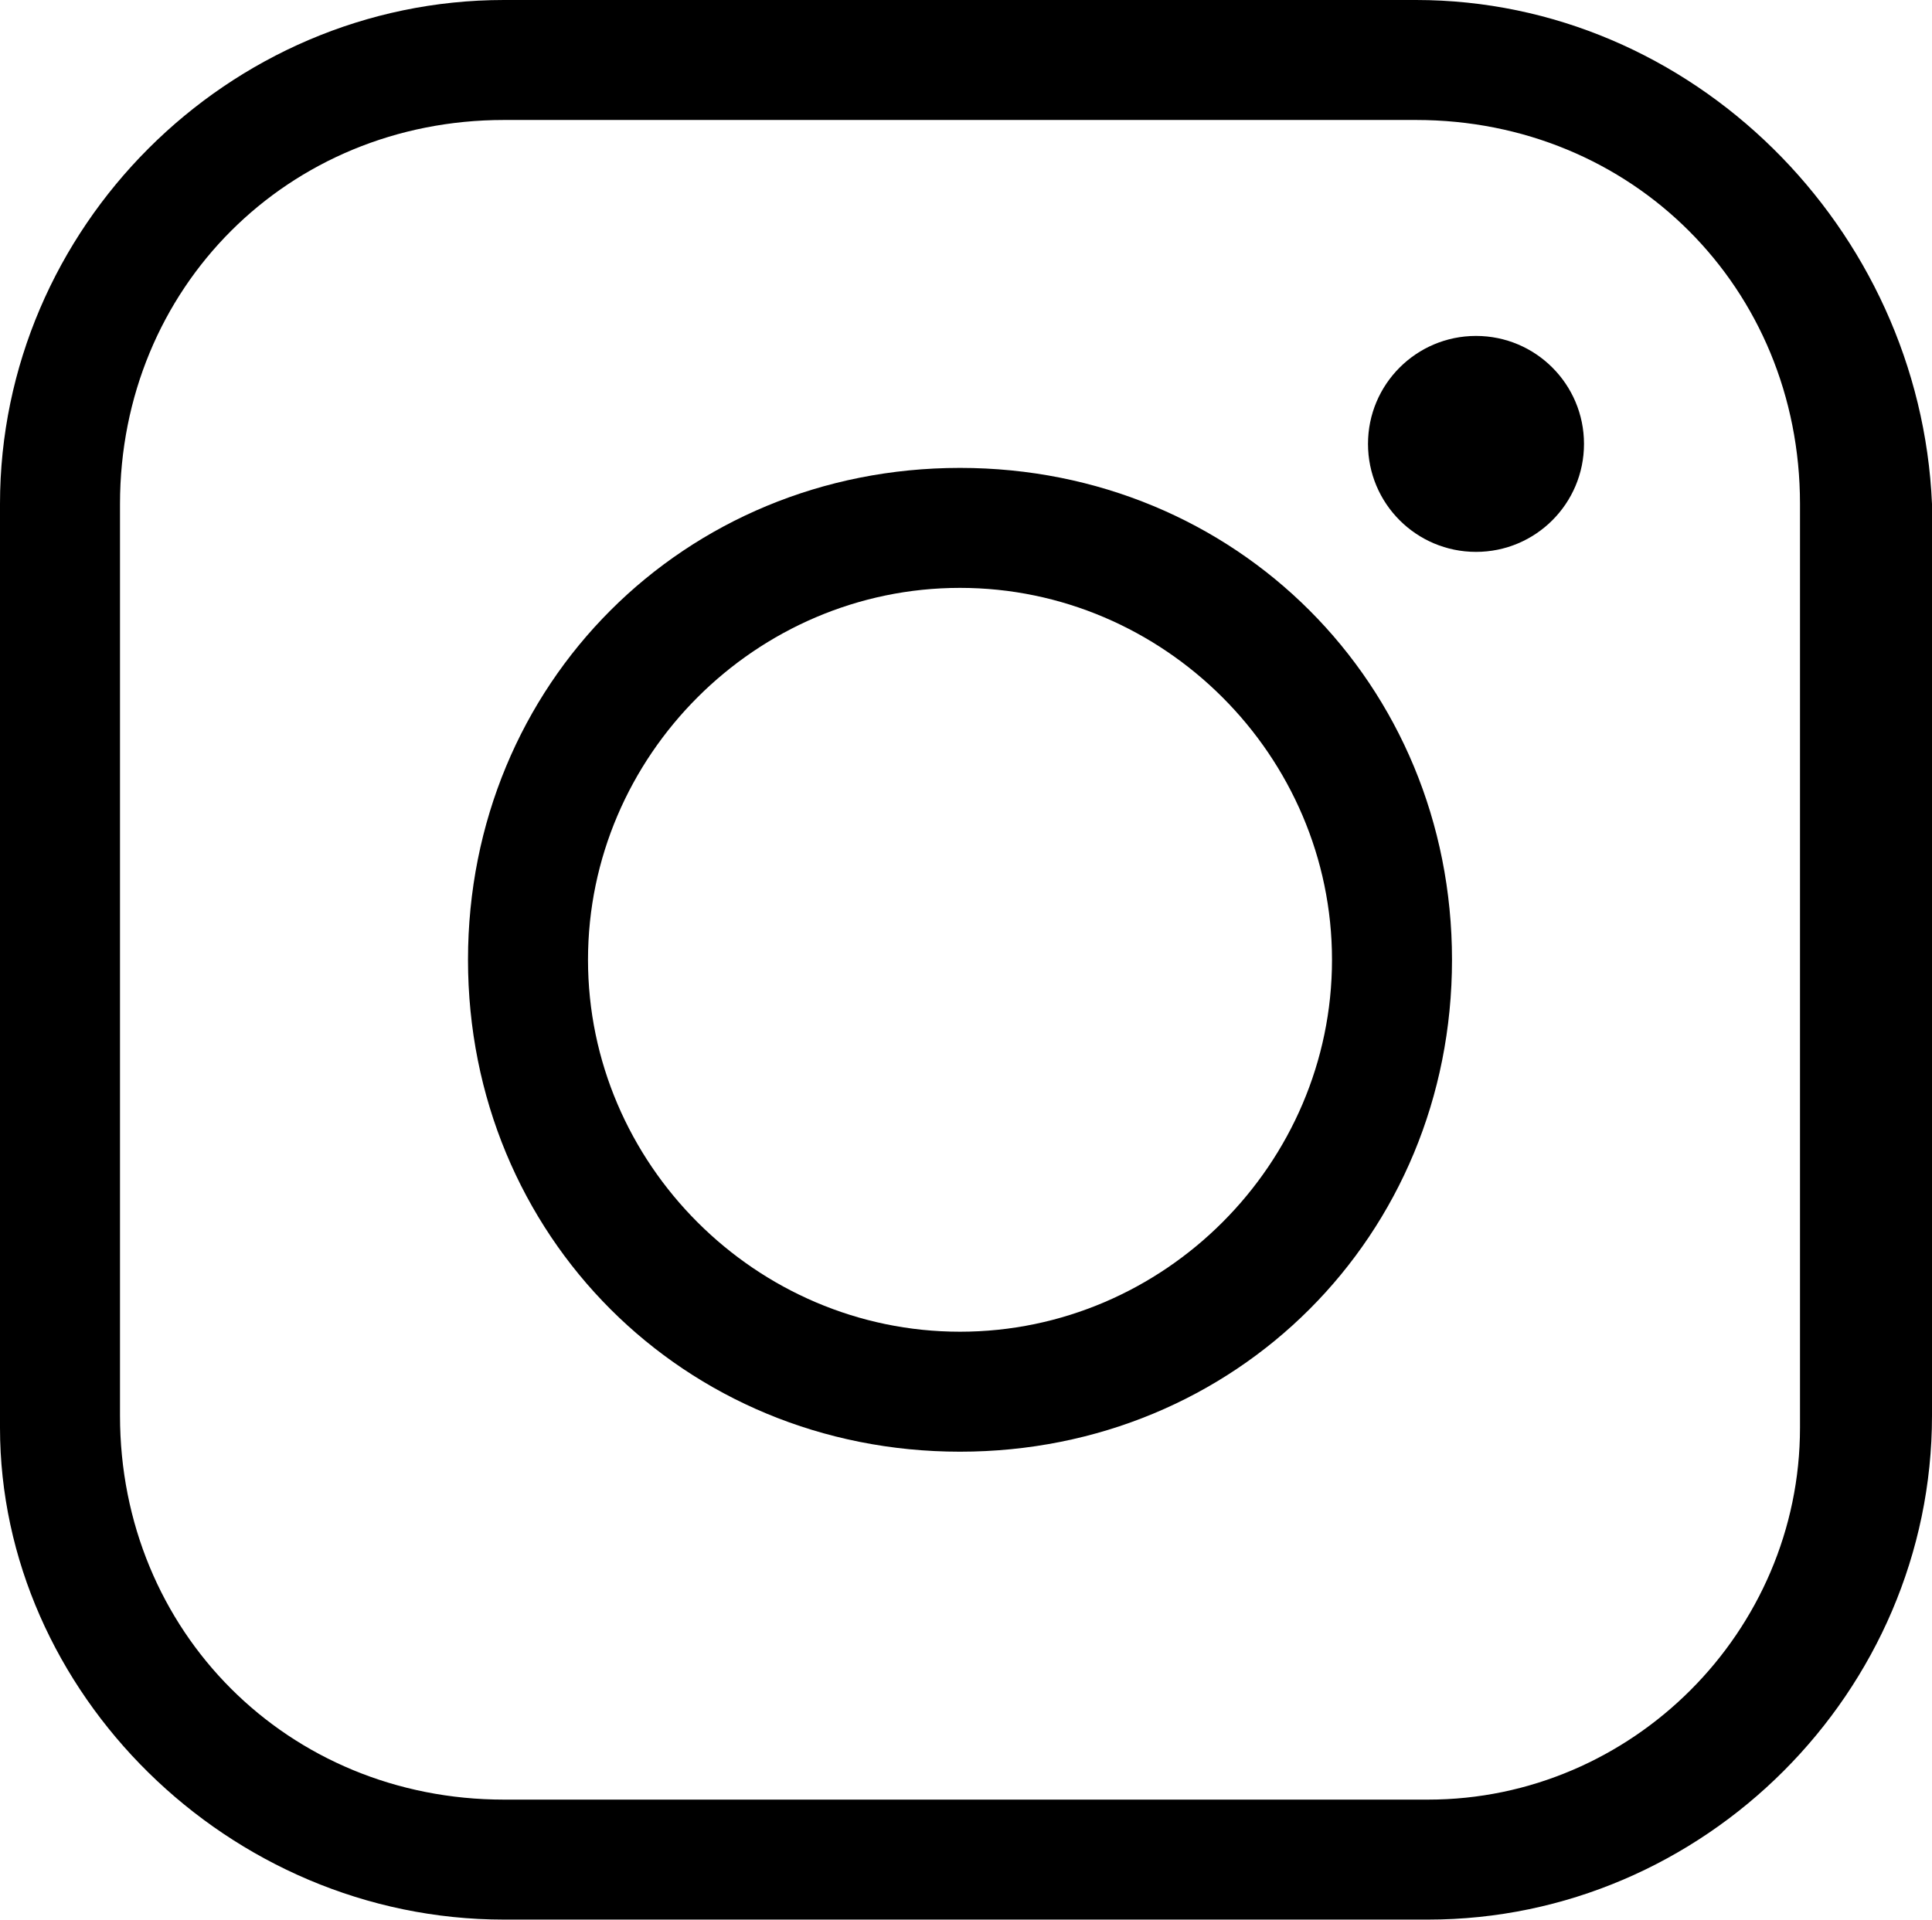
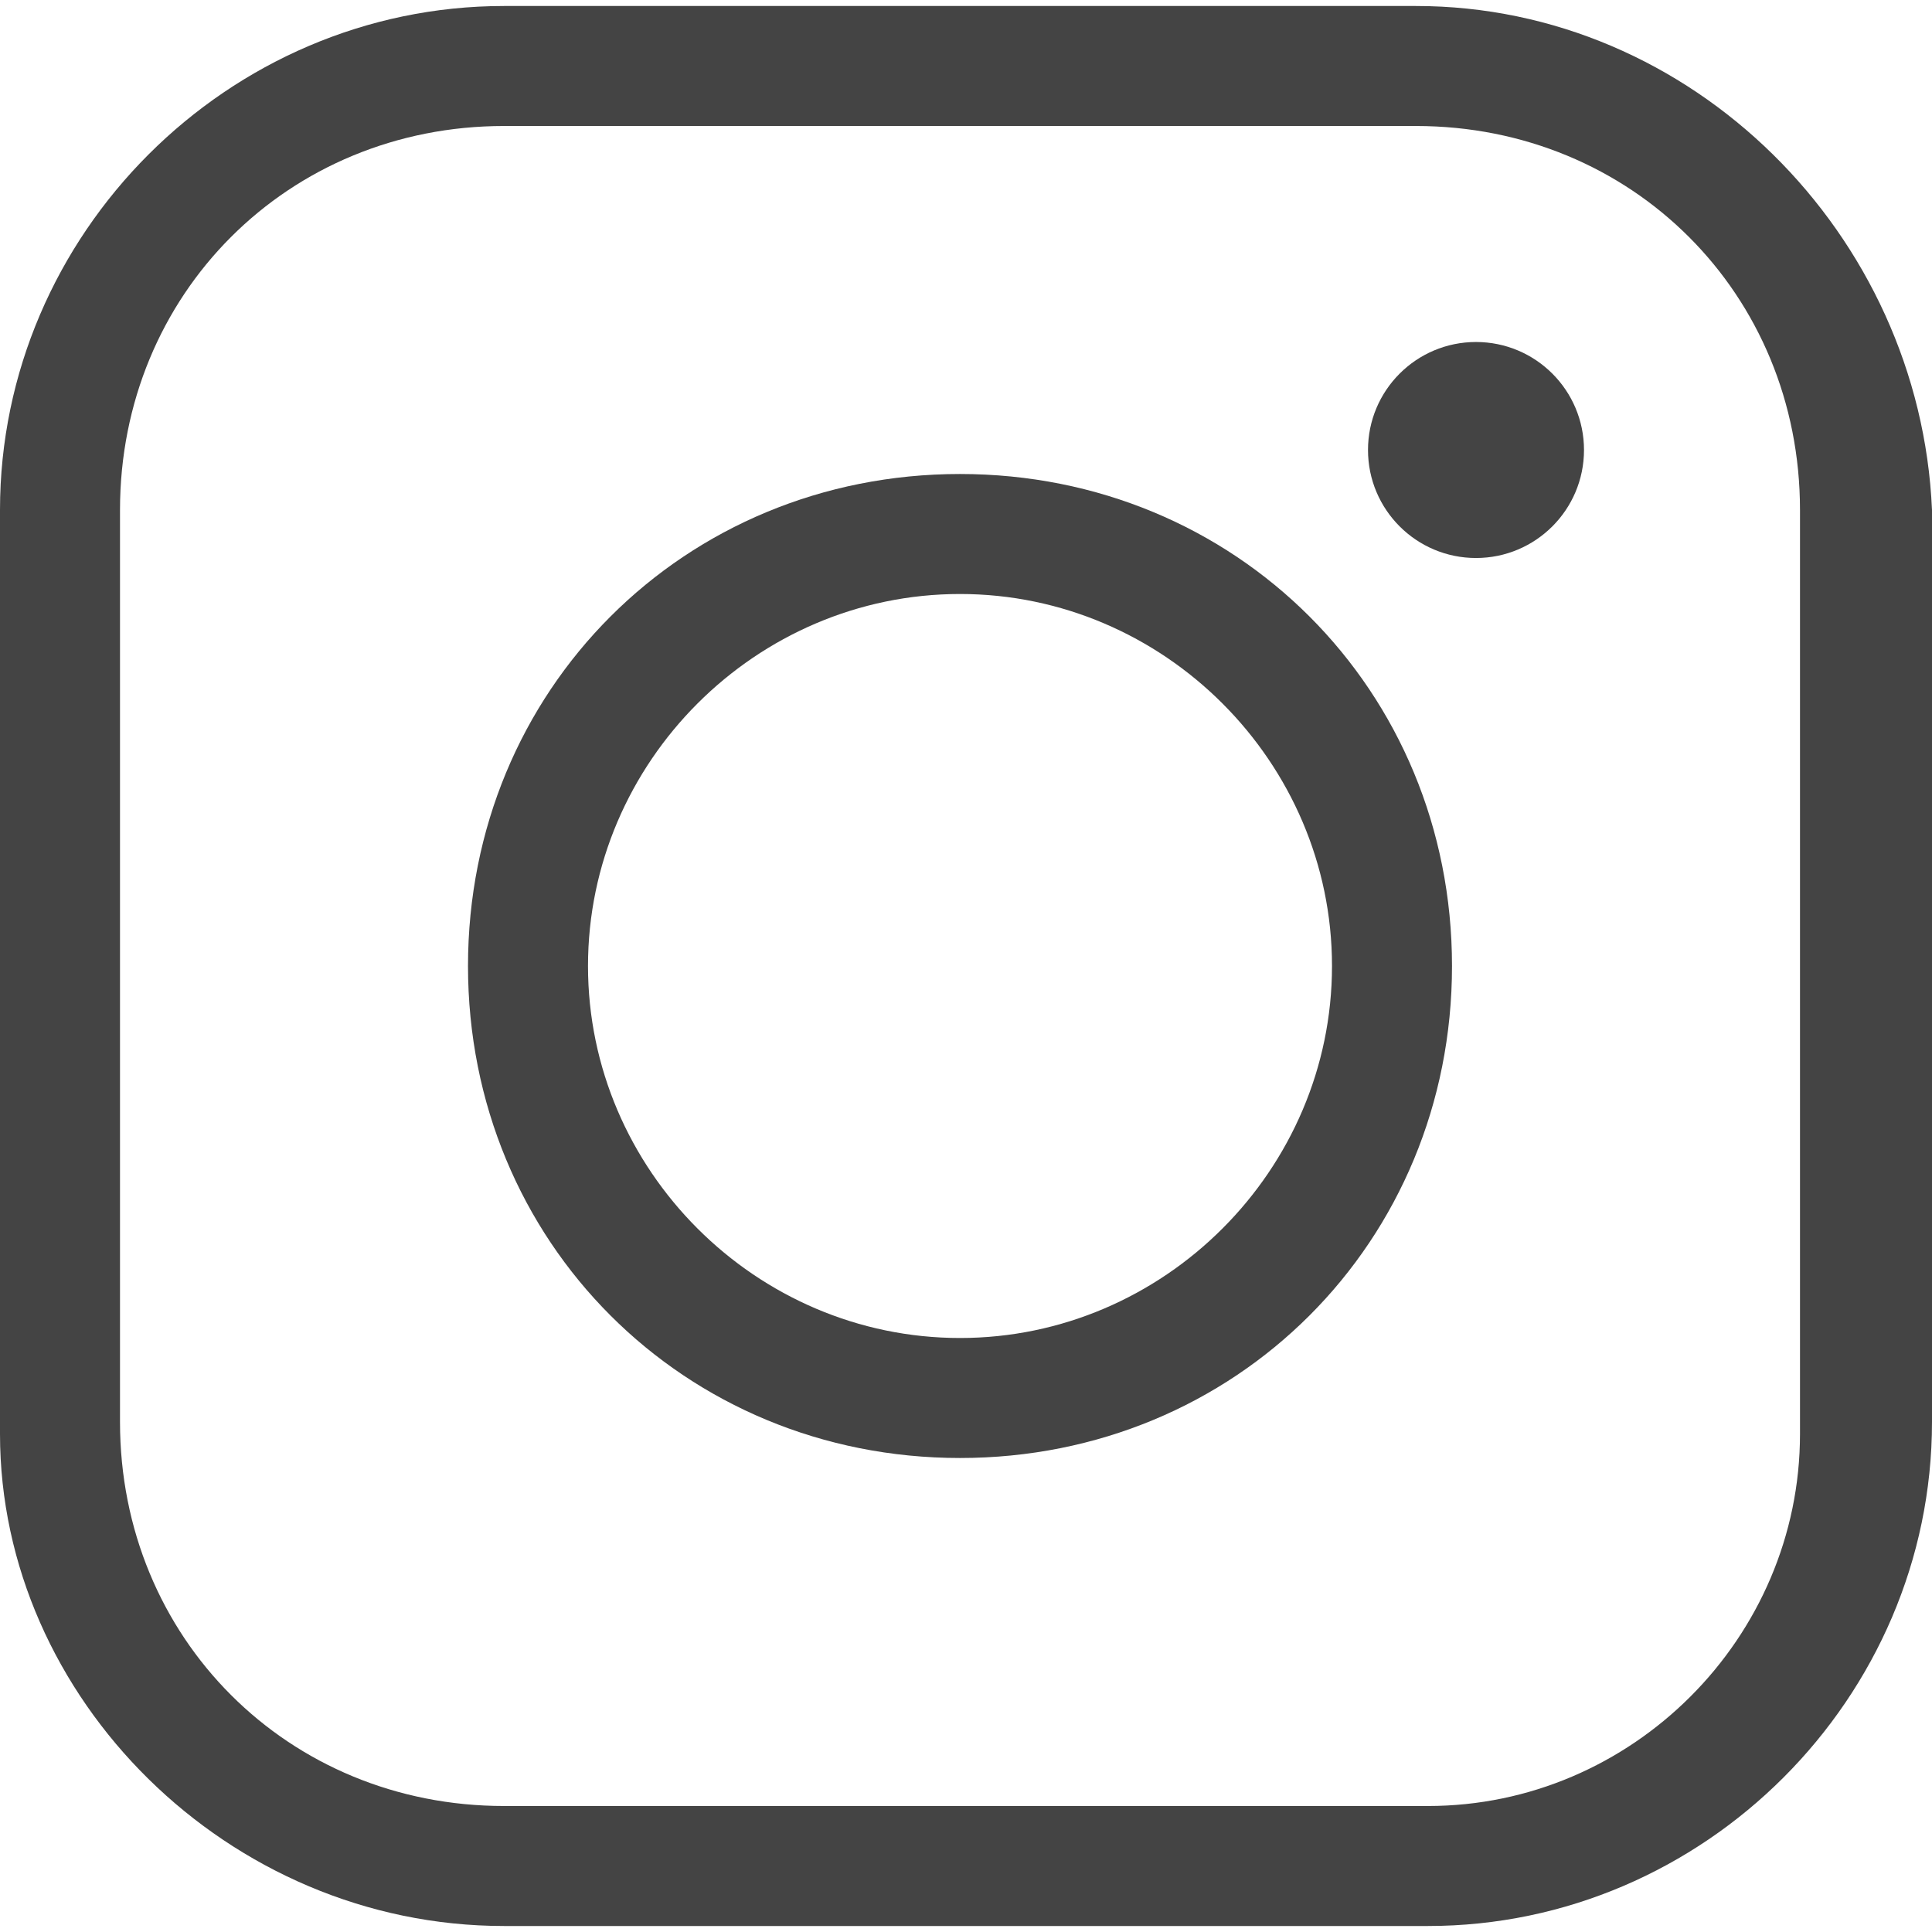
- <svg xmlns="http://www.w3.org/2000/svg" version="1.1" id="Layer_1" x="0px" y="0px" viewBox="0 0 16.1 16" style="enable-background:new 0 0 16.1 16;" xml:space="preserve">
-   <style type="text/css"> st0{fill:#231F20;}
- </style>
-   <path class="st0" d="M11.8,1C13.6,1,15,2.4,15,4.2v7.7c0,1.7-1.4,3.1-3.1,3.1H4.2C2.4,15,1,13.6,1,11.8V4.2C1,2.4,2.4,1,4.2,1H11.8M11.8,0H4.2C1.9,0,0,1.9,0,4.2v7.7C0,14.1,1.9,16,4.2,16h7.7c2.3,0,4.2-1.9,4.2-4.2V4.2C16,1.9,14.1,0,11.8,0z" />
-   <path class="st0" d="M8,4.9c1.7,0,3.1,1.4,3.1,3.1S9.7,11.1,8,11.1S4.9,9.7,4.9,8S6.3,4.9,8,4.9 M8,3.9C5.7,3.9,3.9,5.7,3.9,8s1.8,4.1,4.1,4.1s4.1-1.8,4.1-4.1S10.3,3.9,8,3.9z" />
-   <circle class="st0" cx="12.3" cy="3.7" r="0.9" />
+ <svg xmlns="http://www.w3.org/2000/svg" width="16" height="16" version="1.1" id="Layer_1" x="0px" y="0px" viewBox="0 0 16.1 16" style="enable-background:new 0 0 16.1 16;" xml:space="preserve">
+   <style type="text/css">st0{fill:#231F20;}</style>
+   <path fill="#444444" class="st0" d="M11.8,1C13.6,1,15,2.4,15,4.2v7.7c0,1.7-1.4,3.1-3.1,3.1H4.2C2.4,15,1,13.6,1,11.8V4.2C1,2.4,2.4,1,4.2,1H11.8M11.8,0H4.2C1.9,0,0,1.9,0,4.2v7.7C0,14.1,1.9,16,4.2,16h7.7c2.3,0,4.2-1.9,4.2-4.2V4.2C16,1.9,14.1,0,11.8,0z" />
+   <path fill="#444444" class="st0" d="M8,4.9c1.7,0,3.1,1.4,3.1,3.1S9.7,11.1,8,11.1S4.9,9.7,4.9,8S6.3,4.9,8,4.9 M8,3.9C5.7,3.9,3.9,5.7,3.9,8s1.8,4.1,4.1,4.1s4.1-1.8,4.1-4.1S10.3,3.9,8,3.9z" />
+   <circle fill="#444444" class="st0" cx="12.3" cy="3.7" r="0.9" />
</svg>
